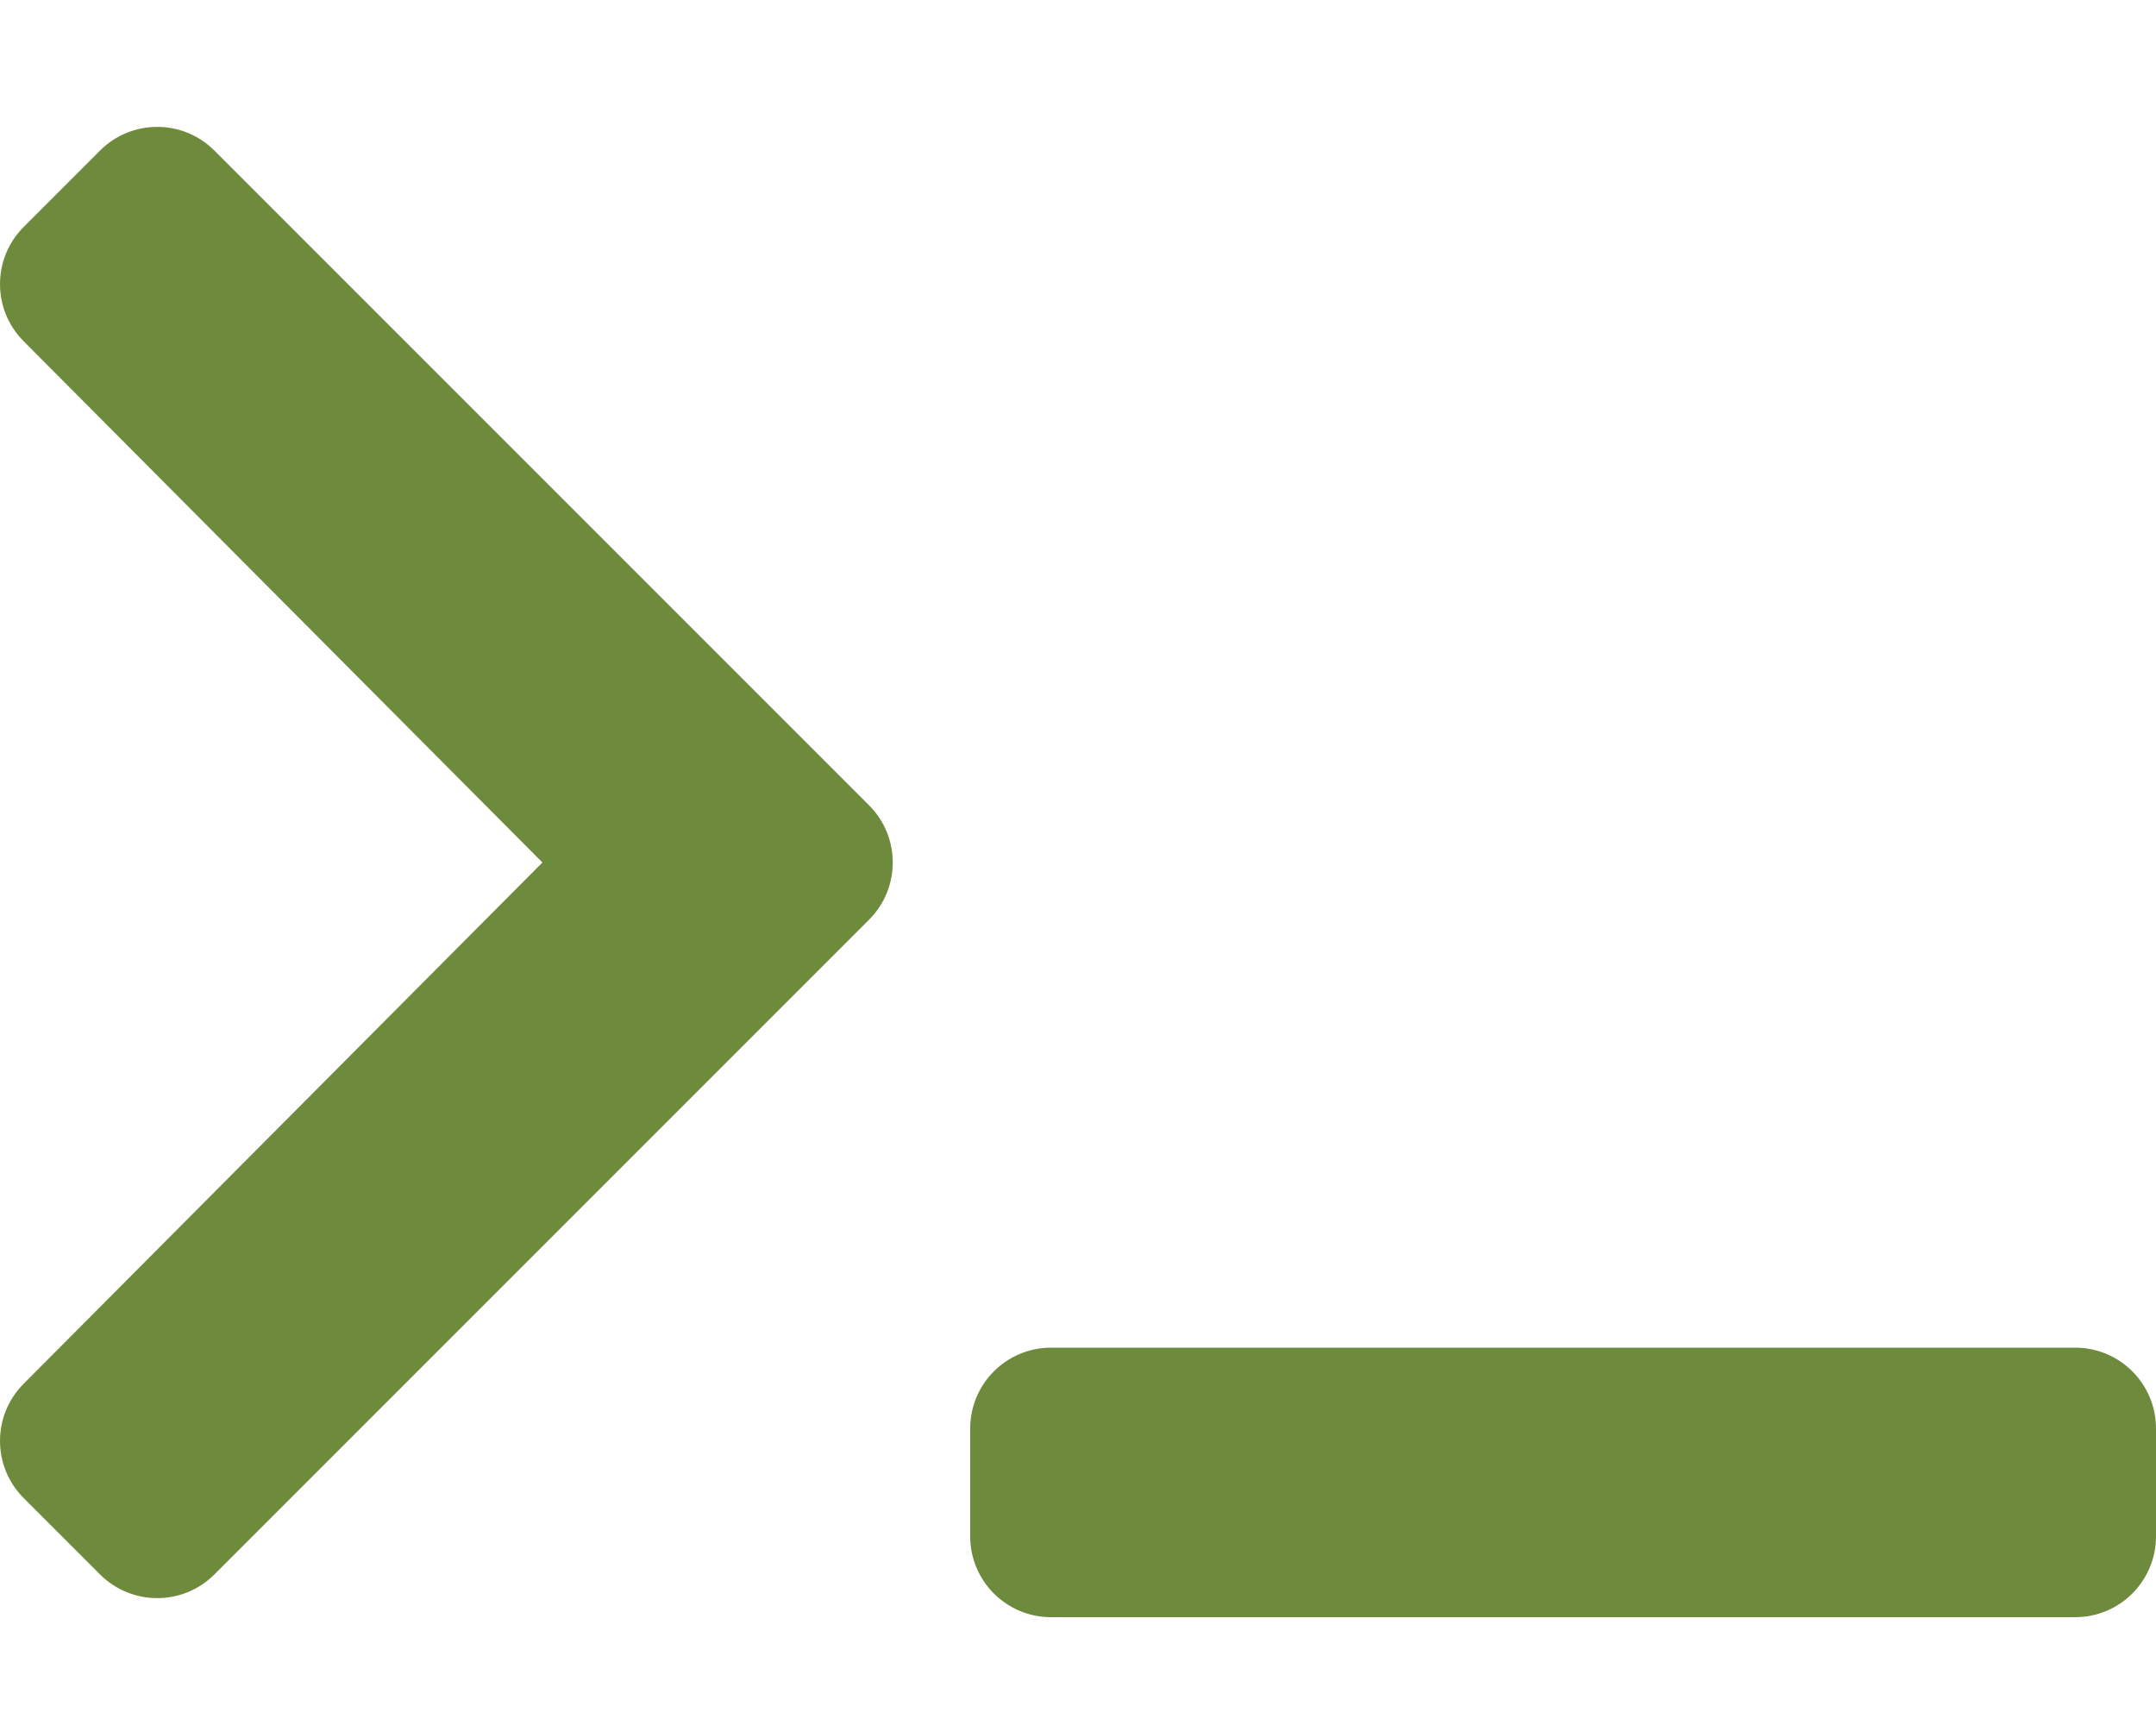
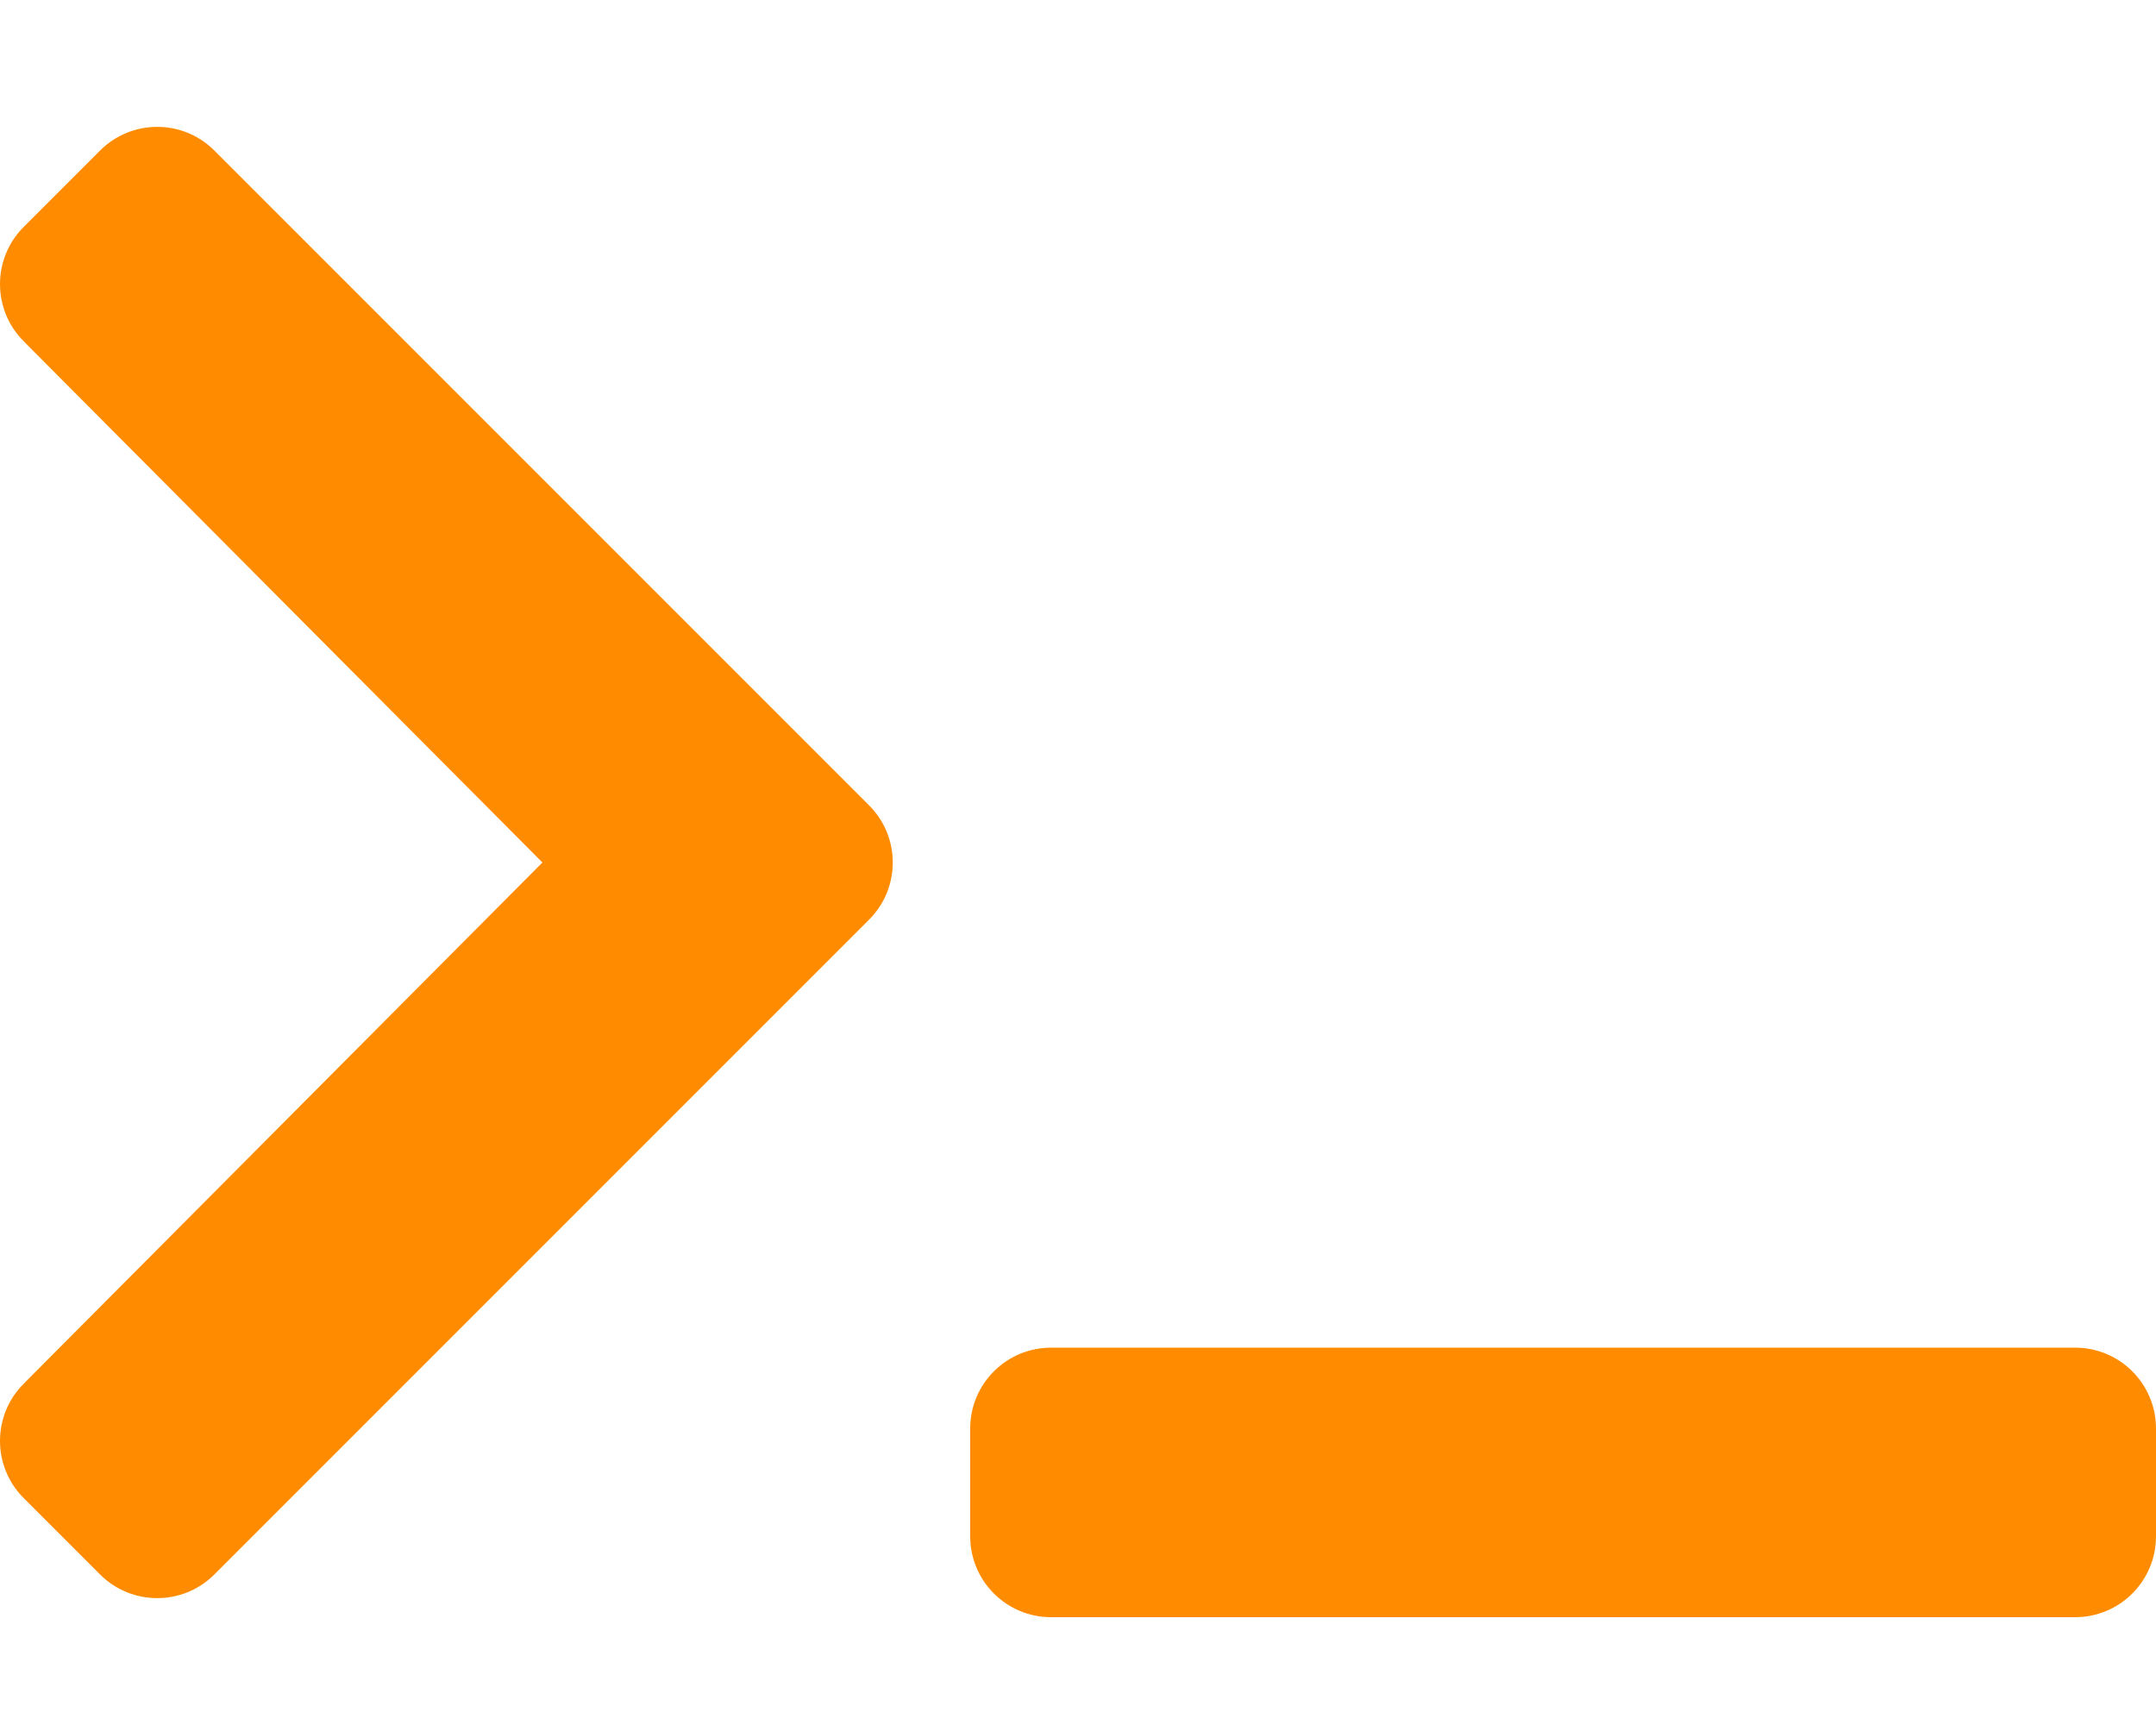
- <svg xmlns="http://www.w3.org/2000/svg" style="fill:#6e8b3d;" viewBox="0 0 640 512">
+ <svg xmlns="http://www.w3.org/2000/svg" style="fill:#ff8c00;" viewBox="0 0 640 512">
  <path d="M257.981 272.971L63.638 467.314c-9.373 9.373-24.569 9.373-33.941 0L7.029 444.647c-9.357-9.357-9.375-24.522-.04-33.901L161.011 256 6.99 101.255c-9.335-9.379-9.317-24.544.04-33.901l22.667-22.667c9.373-9.373 24.569-9.373 33.941 0L257.981 239.03c9.373 9.372 9.373 24.568 0 33.941zM640 456v-32c0-13.255-10.745-24-24-24H312c-13.255 0-24 10.745-24 24v32c0 13.255 10.745 24 24 24h304c13.255 0 24-10.745 24-24z" />
</svg>
